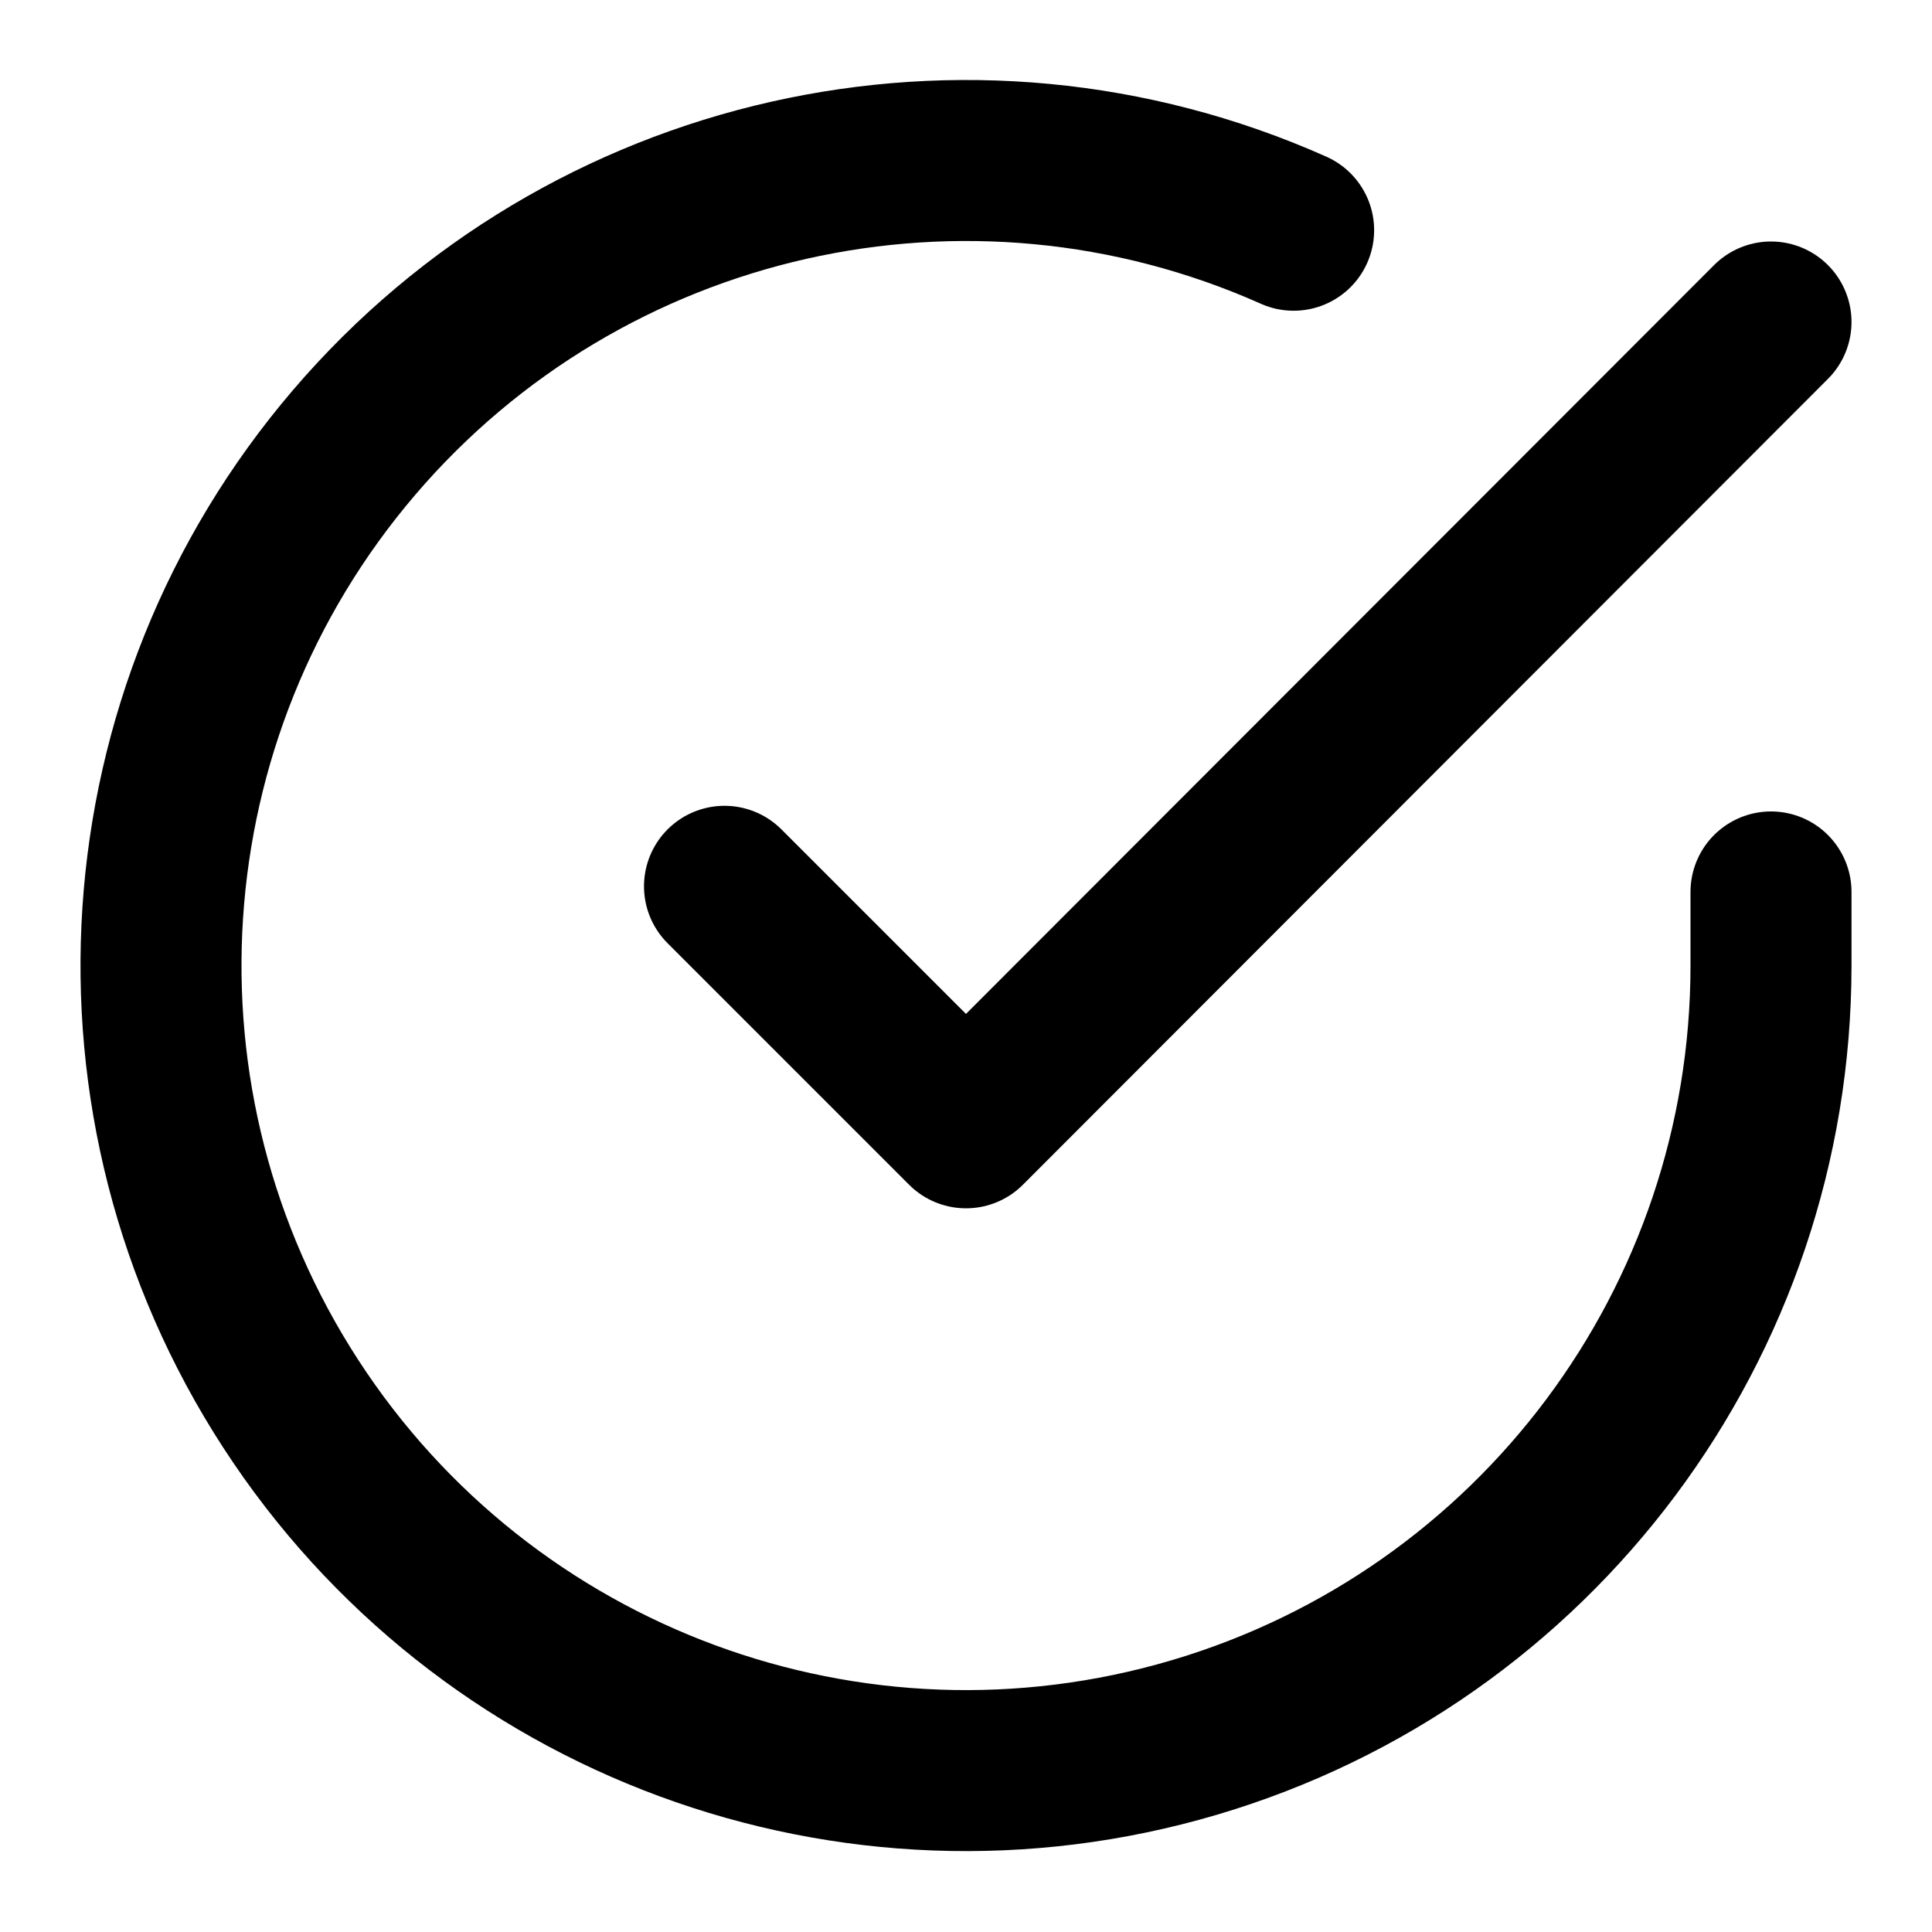
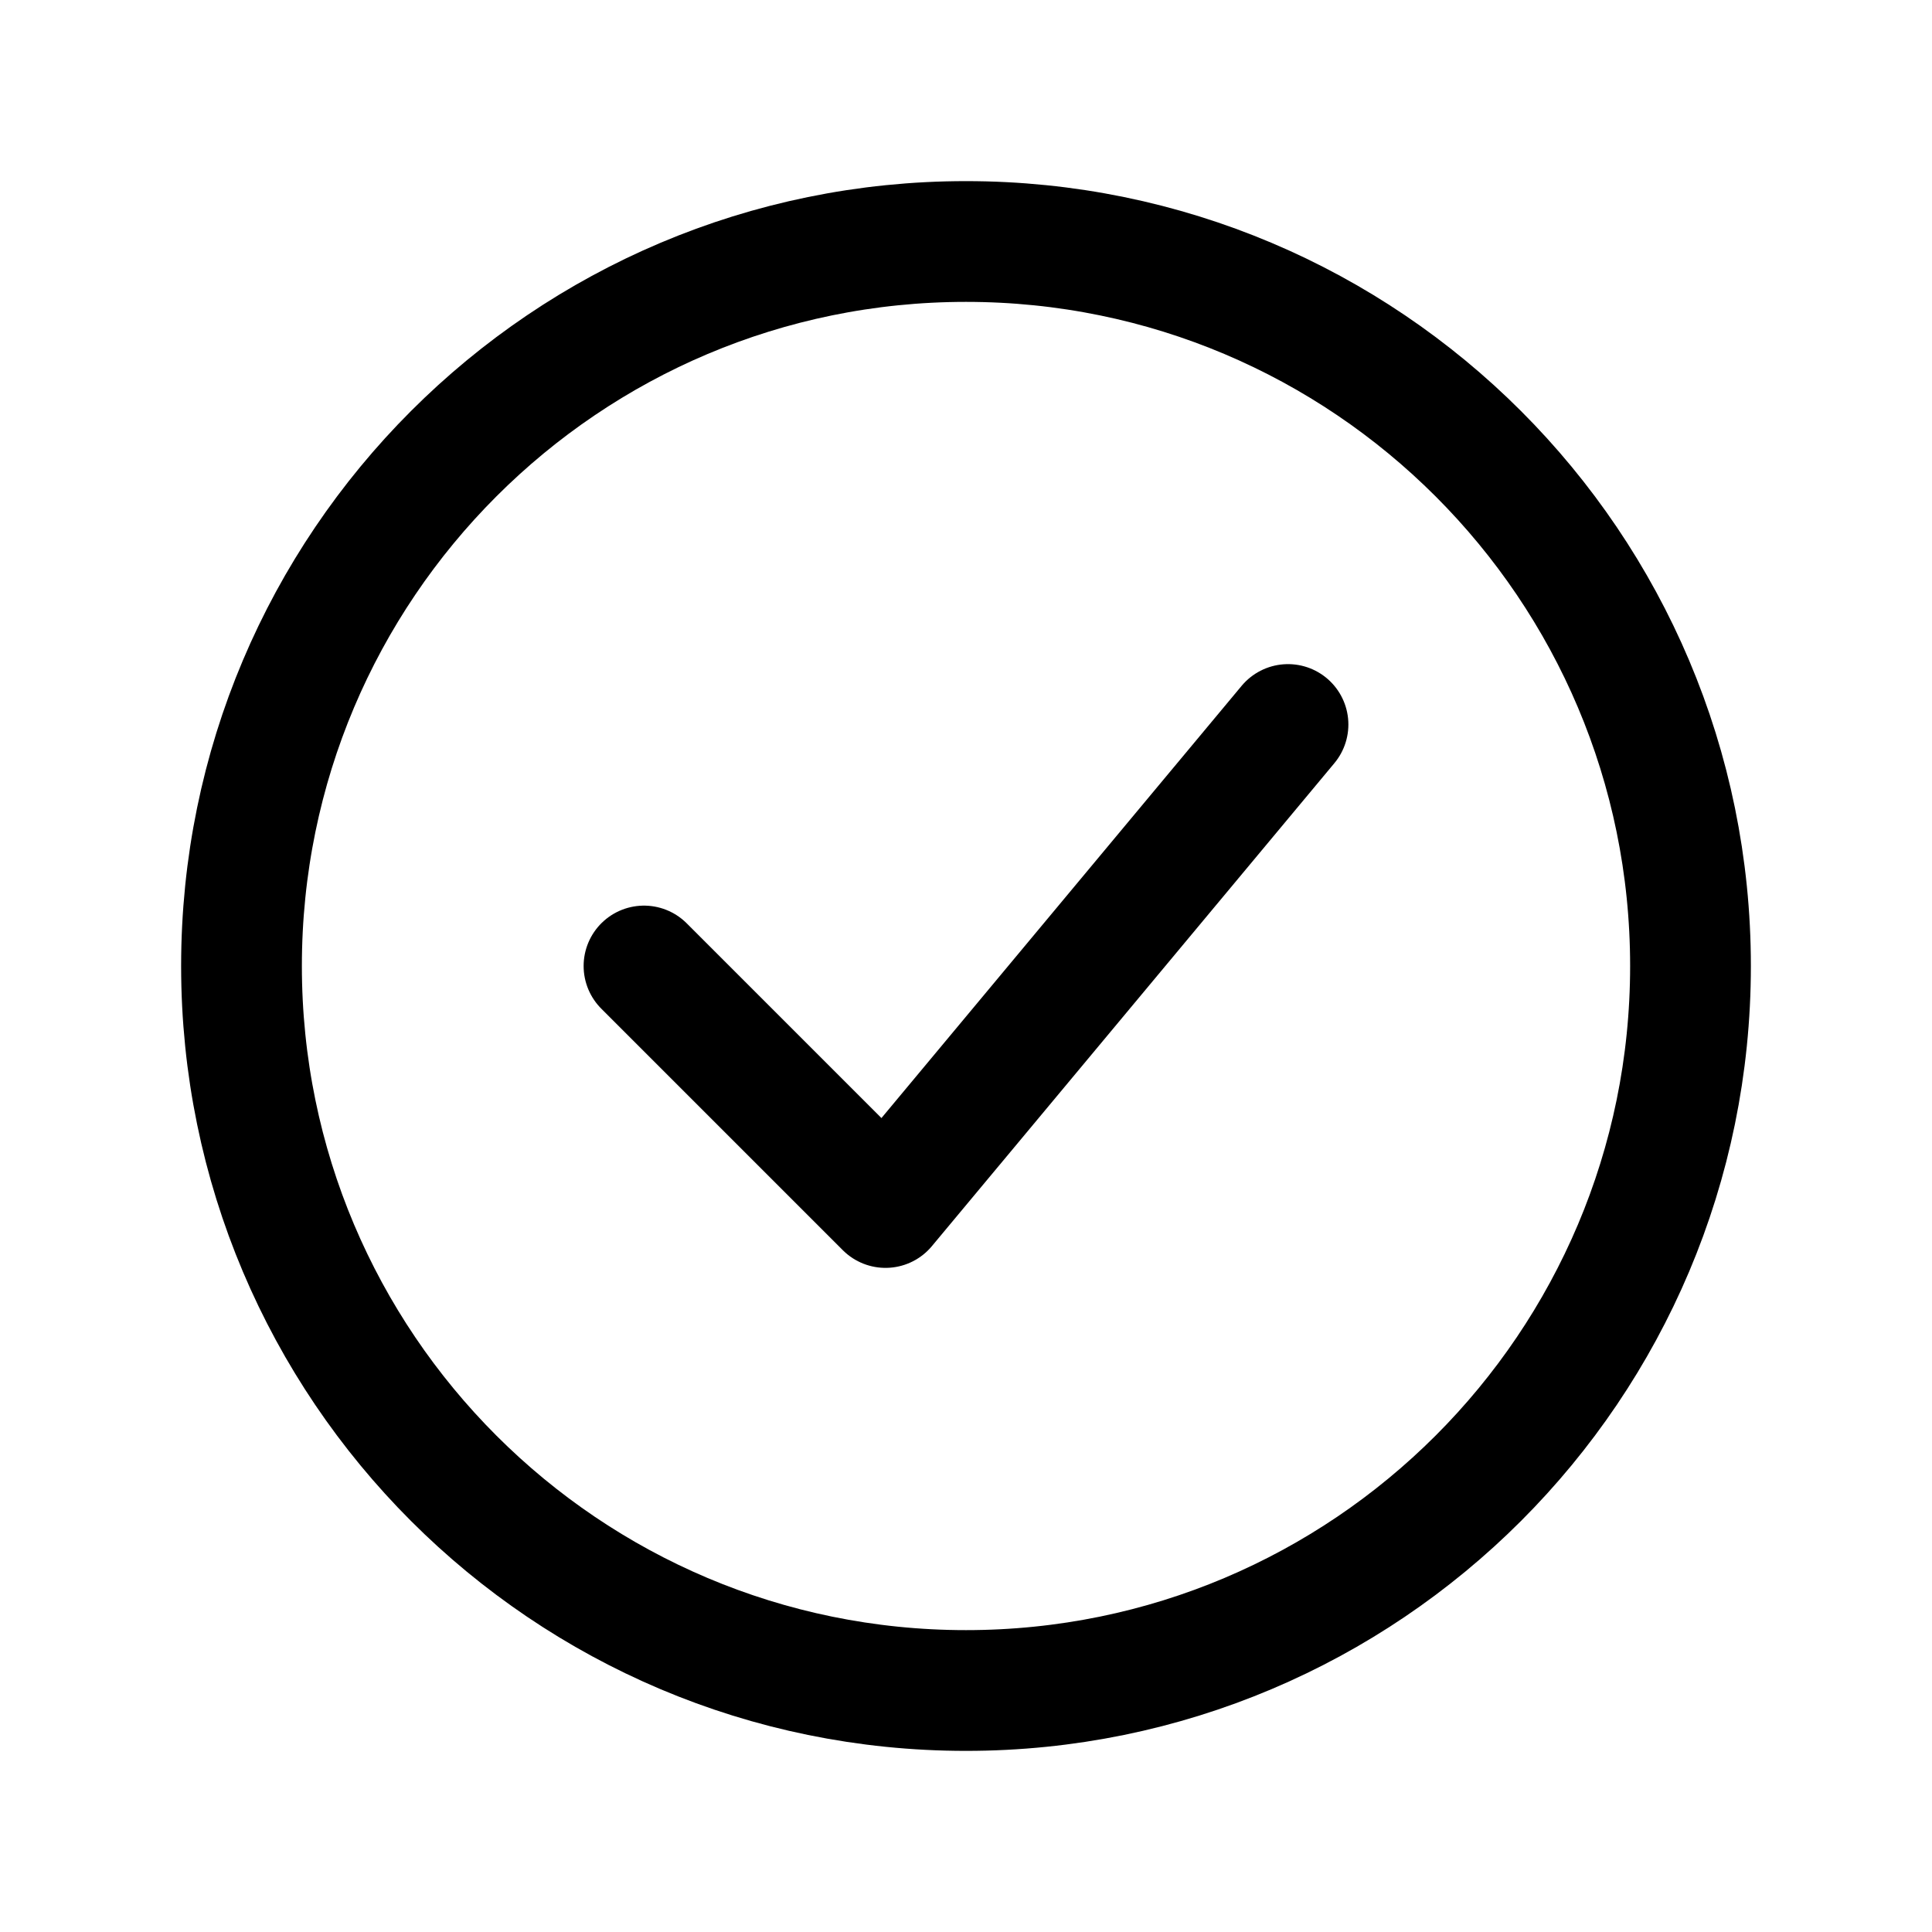
- <svg xmlns="http://www.w3.org/2000/svg" width="24" height="24" viewBox="0 0 24 24" fill="none" stroke="currentColor" stroke-width="2" stroke-linecap="round" stroke-linejoin="round">
-   <path d="M22 11.08V12a10 10 0 1 1-5.93-9.14" />
-   <polyline points="22 4 12 14.01 9 11.01" />
+ <svg xmlns="http://www.w3.org/2000/svg" width="24" height="24" viewBox="0 0 24 24" fill="none" stroke="currentColor" stroke-width="1.5" stroke-linecap="round" stroke-linejoin="round">
+   <circle cx="12" cy="12" r="9" />
+   <path d="m8 12 3 3 5-6" />
</svg>
